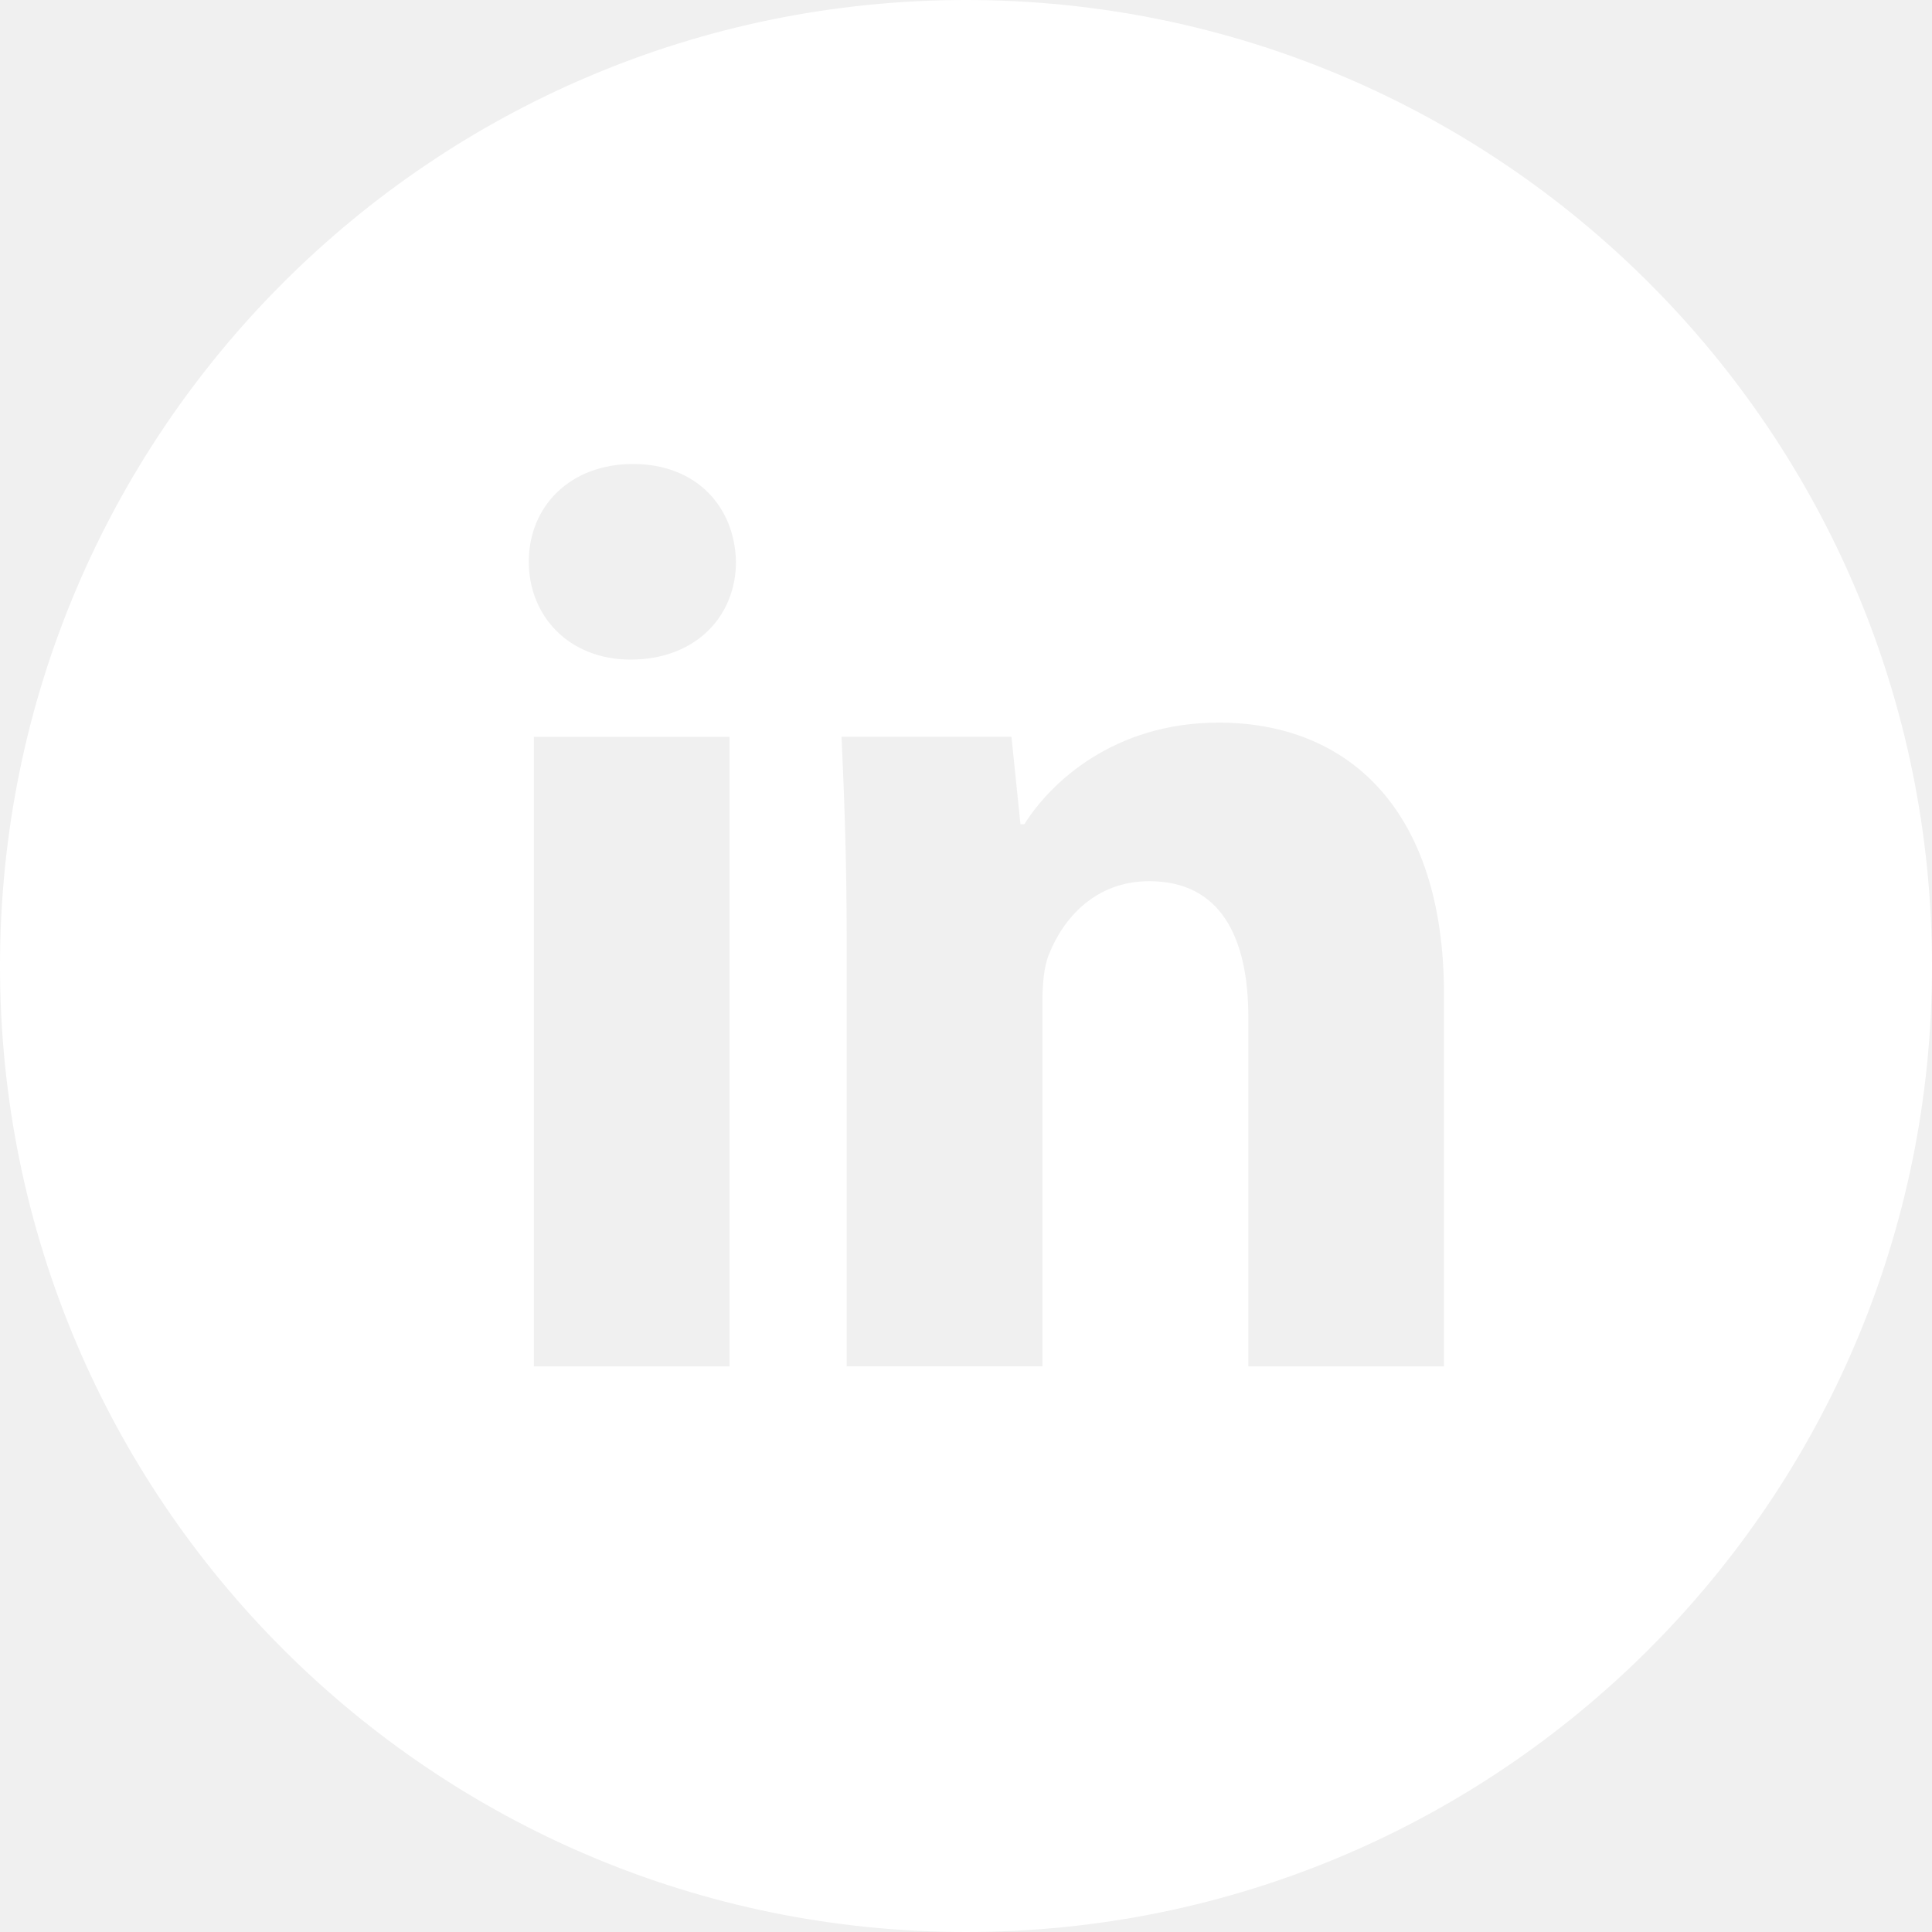
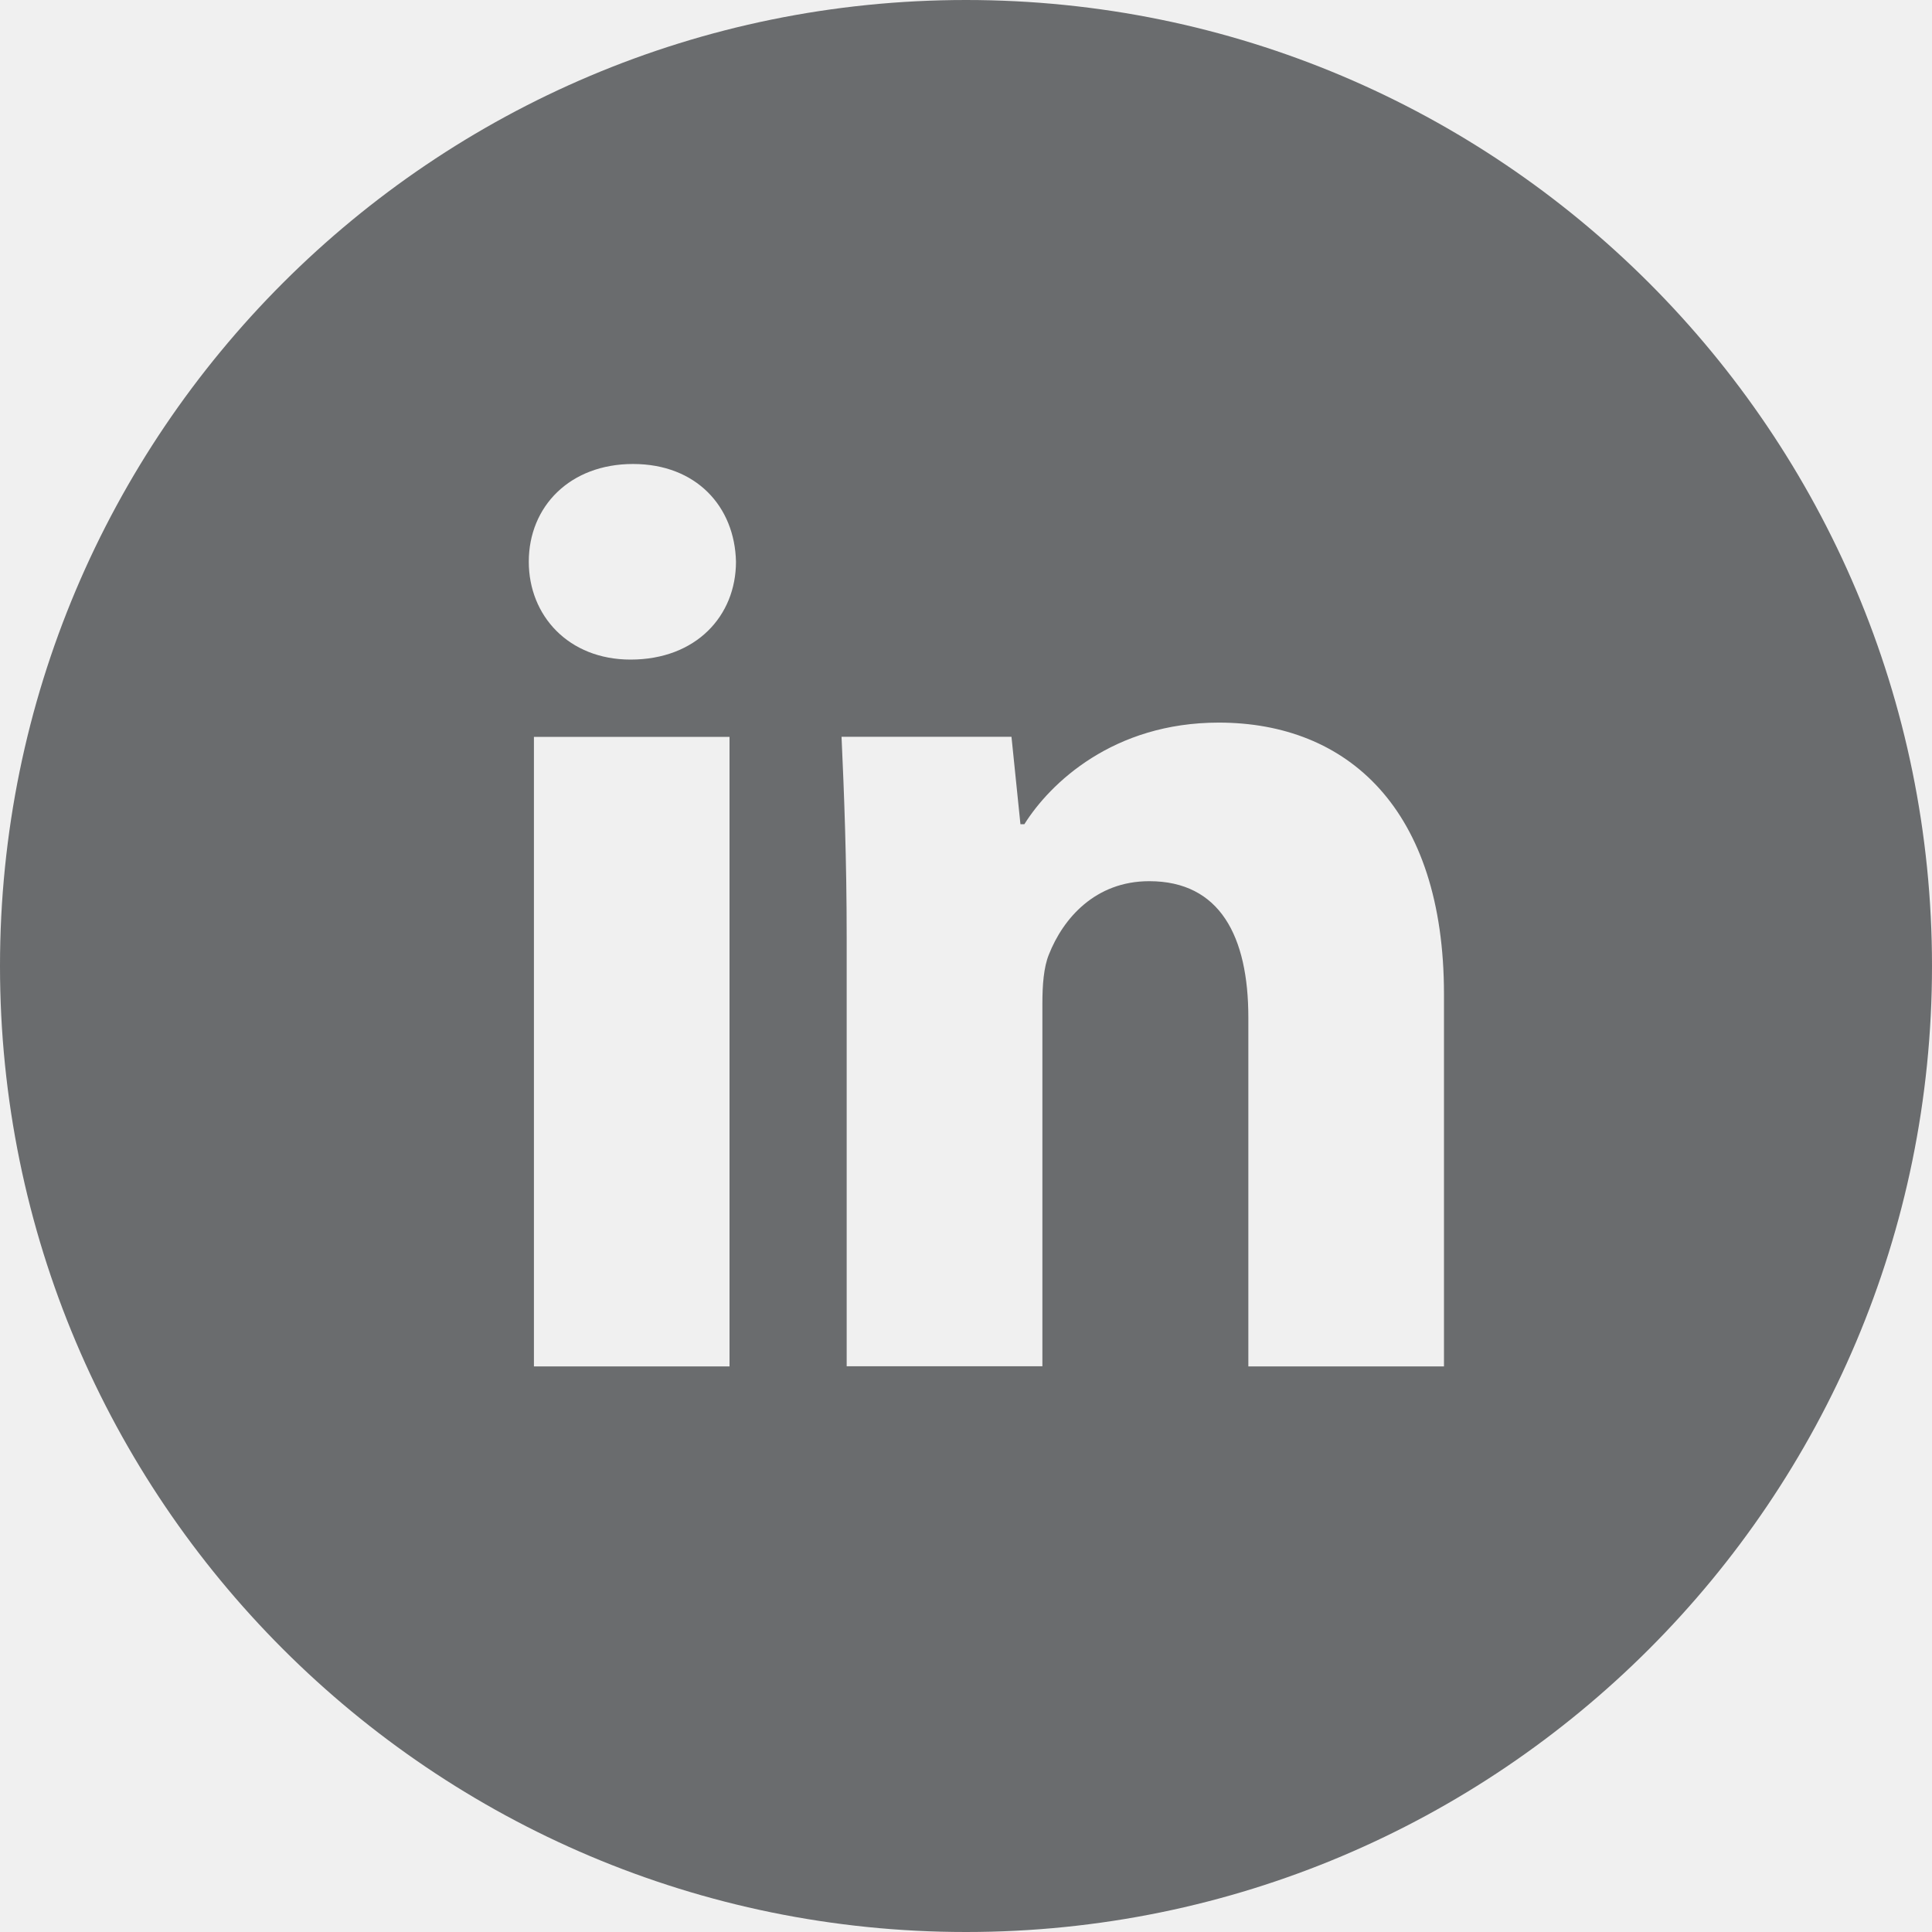
<svg xmlns="http://www.w3.org/2000/svg" width="50" height="50" viewBox="0 0 50 50" fill="none">
-   <path d="M25 0C11.193 0 0 11.193 0 25C0 38.807 11.193 50 25 50C38.807 50 50 38.807 50 25C50 11.193 38.807 0 25 0ZM18.88 35.362H13.818V19.07H18.88V35.362ZM16.318 17.07C14.719 17.07 13.685 15.938 13.685 14.537C13.685 13.107 14.75 12.008 16.383 12.008C18.016 12.008 19.016 13.107 19.047 14.537C19.047 15.938 18.016 17.07 16.318 17.07ZM37.37 35.362H32.307V26.333C32.307 24.232 31.573 22.805 29.742 22.805C28.344 22.805 27.513 23.771 27.146 24.701C27.01 25.031 26.977 25.5 26.977 25.966V35.359H21.912V24.266C21.912 22.232 21.846 20.531 21.779 19.068H26.177L26.409 21.331H26.51C27.177 20.268 28.81 18.701 31.542 18.701C34.872 18.701 37.37 20.932 37.37 25.729V35.362Z" fill="white" />
+   <path d="M25 0C11.193 0 0 11.193 0 25C0 38.807 11.193 50 25 50C38.807 50 50 38.807 50 25C50 11.193 38.807 0 25 0ZM18.88 35.362H13.818V19.07H18.88V35.362ZM16.318 17.07C14.719 17.07 13.685 15.938 13.685 14.537C13.685 13.107 14.75 12.008 16.383 12.008C18.016 12.008 19.016 13.107 19.047 14.537C19.047 15.938 18.016 17.07 16.318 17.07ZM37.37 35.362H32.307V26.333C32.307 24.232 31.573 22.805 29.742 22.805C28.344 22.805 27.513 23.771 27.146 24.701C27.01 25.031 26.977 25.5 26.977 25.966V35.359H21.912V24.266C21.912 22.232 21.846 20.531 21.779 19.068H26.177L26.409 21.331H26.51C27.177 20.268 28.81 18.701 31.542 18.701C34.872 18.701 37.37 20.932 37.37 25.729V35.362Z" fill="#6A6C6E" />
</svg>
